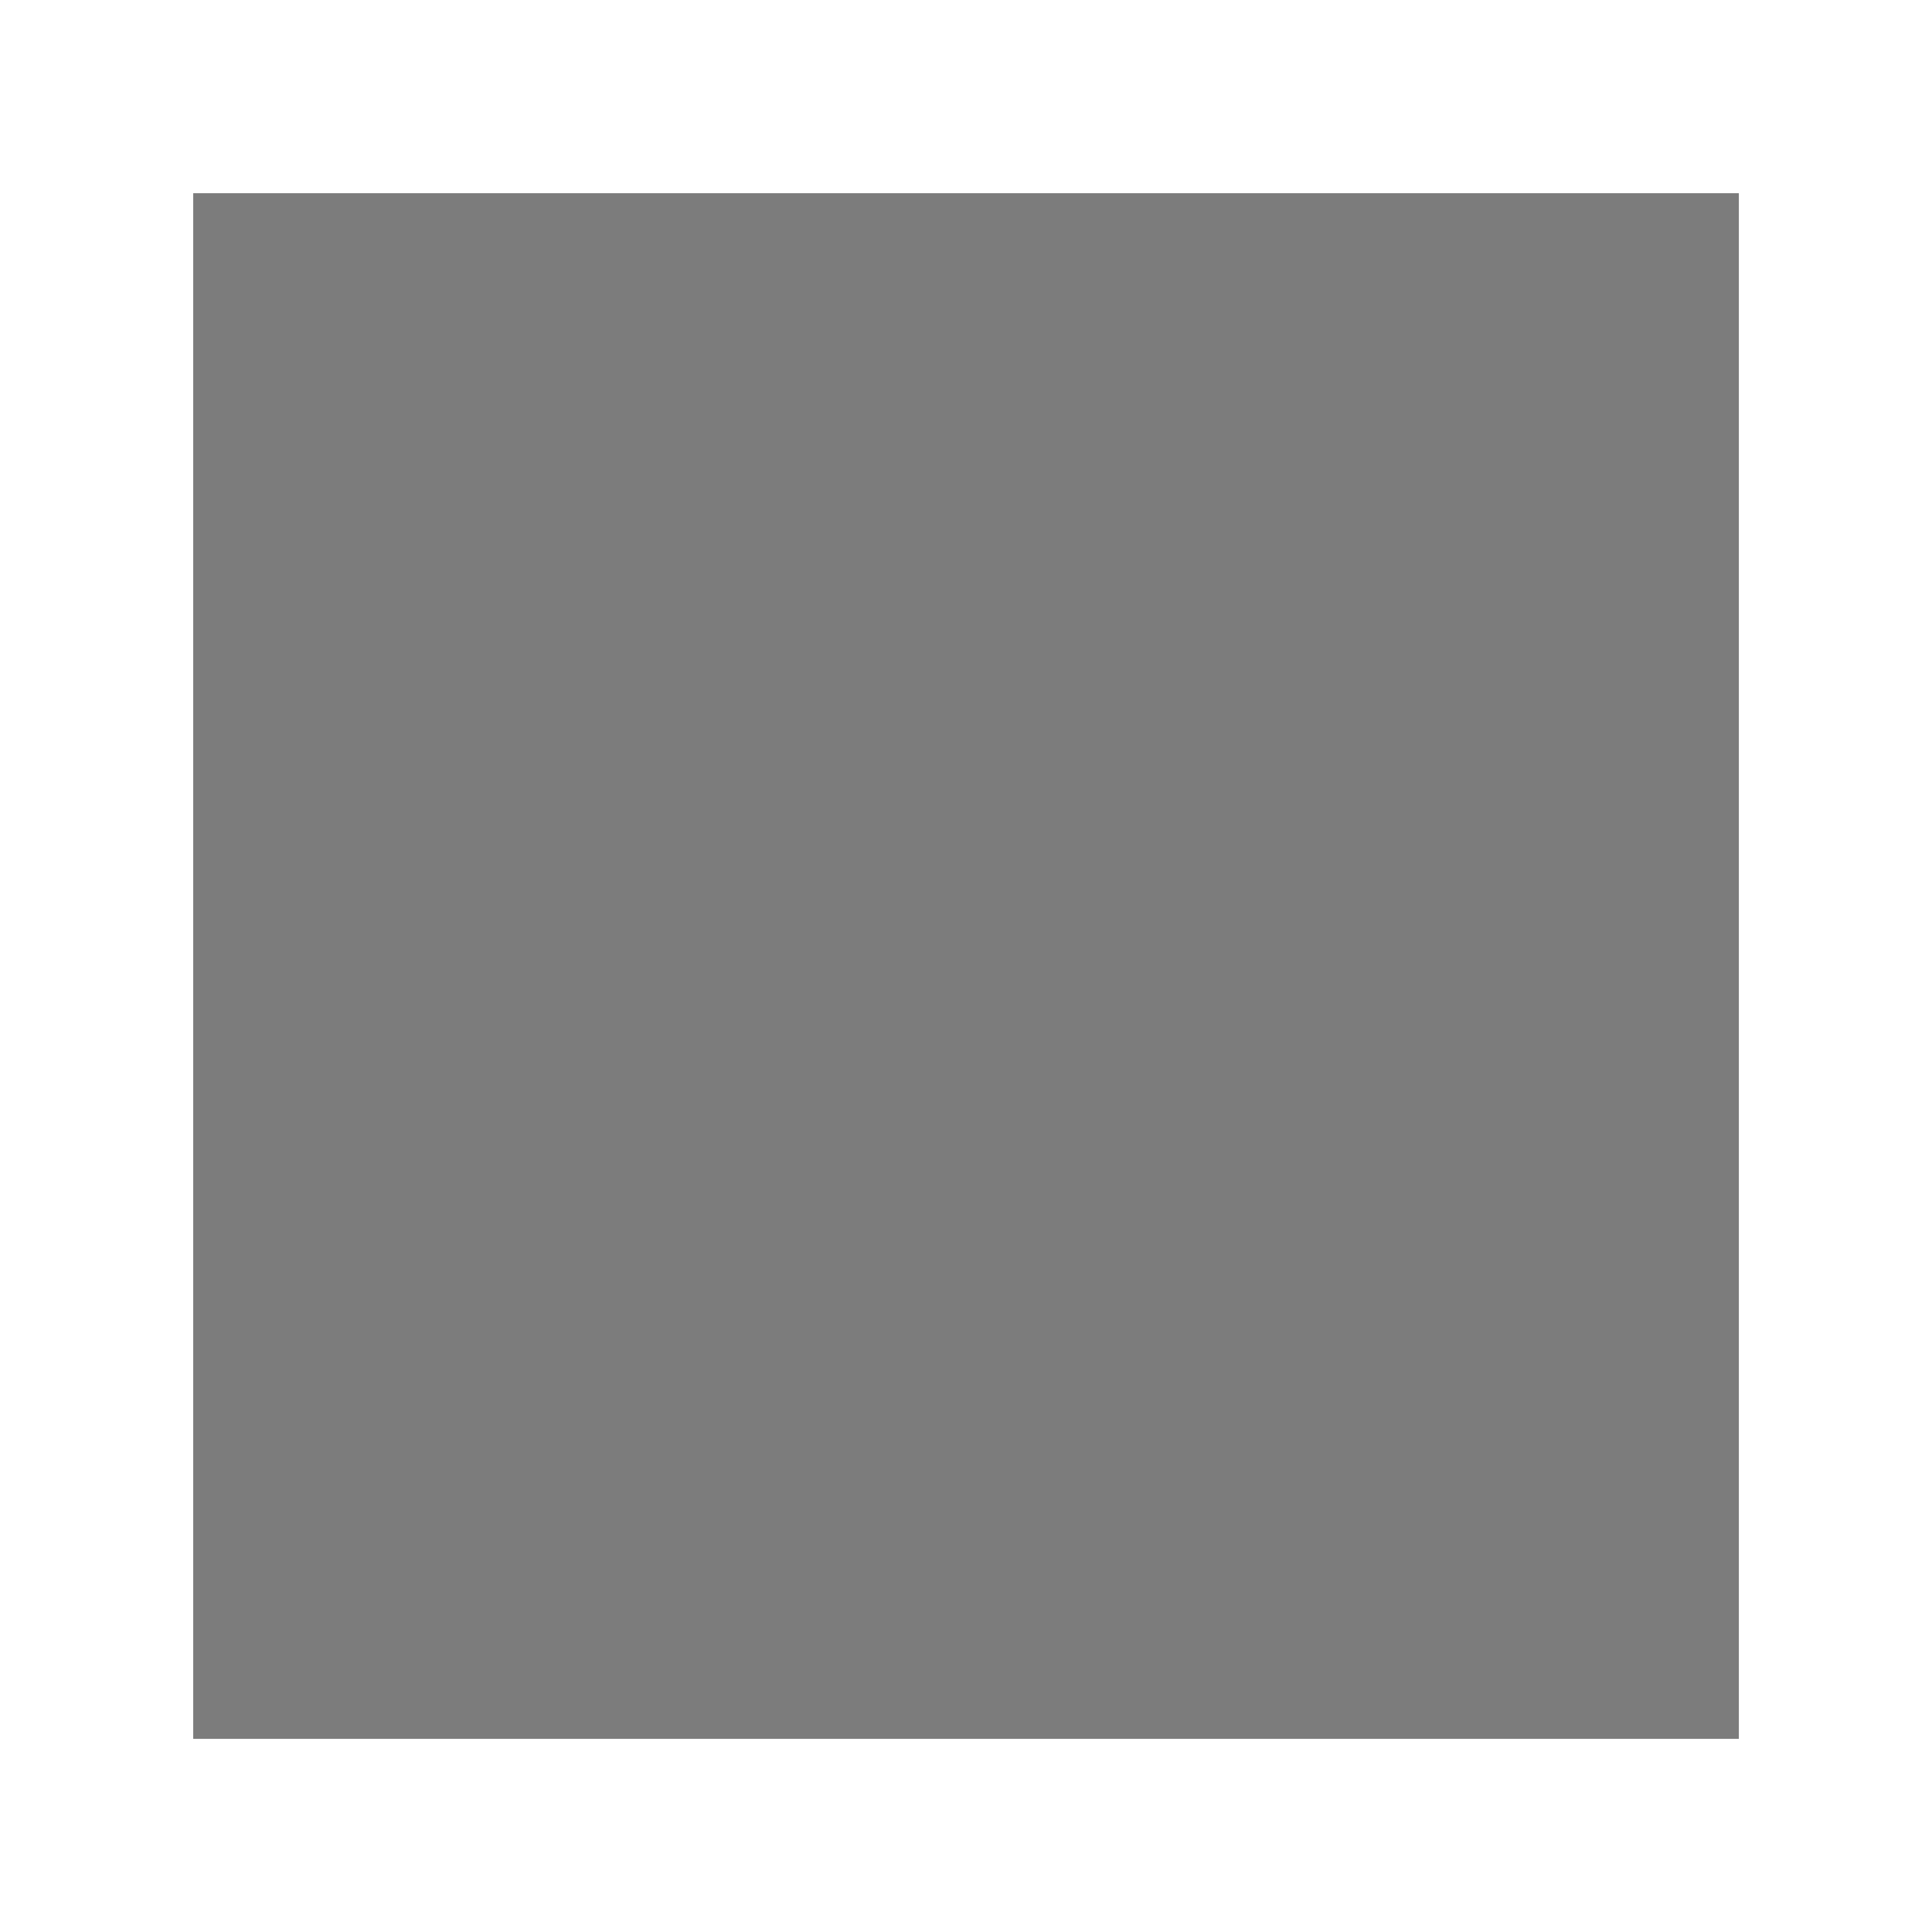
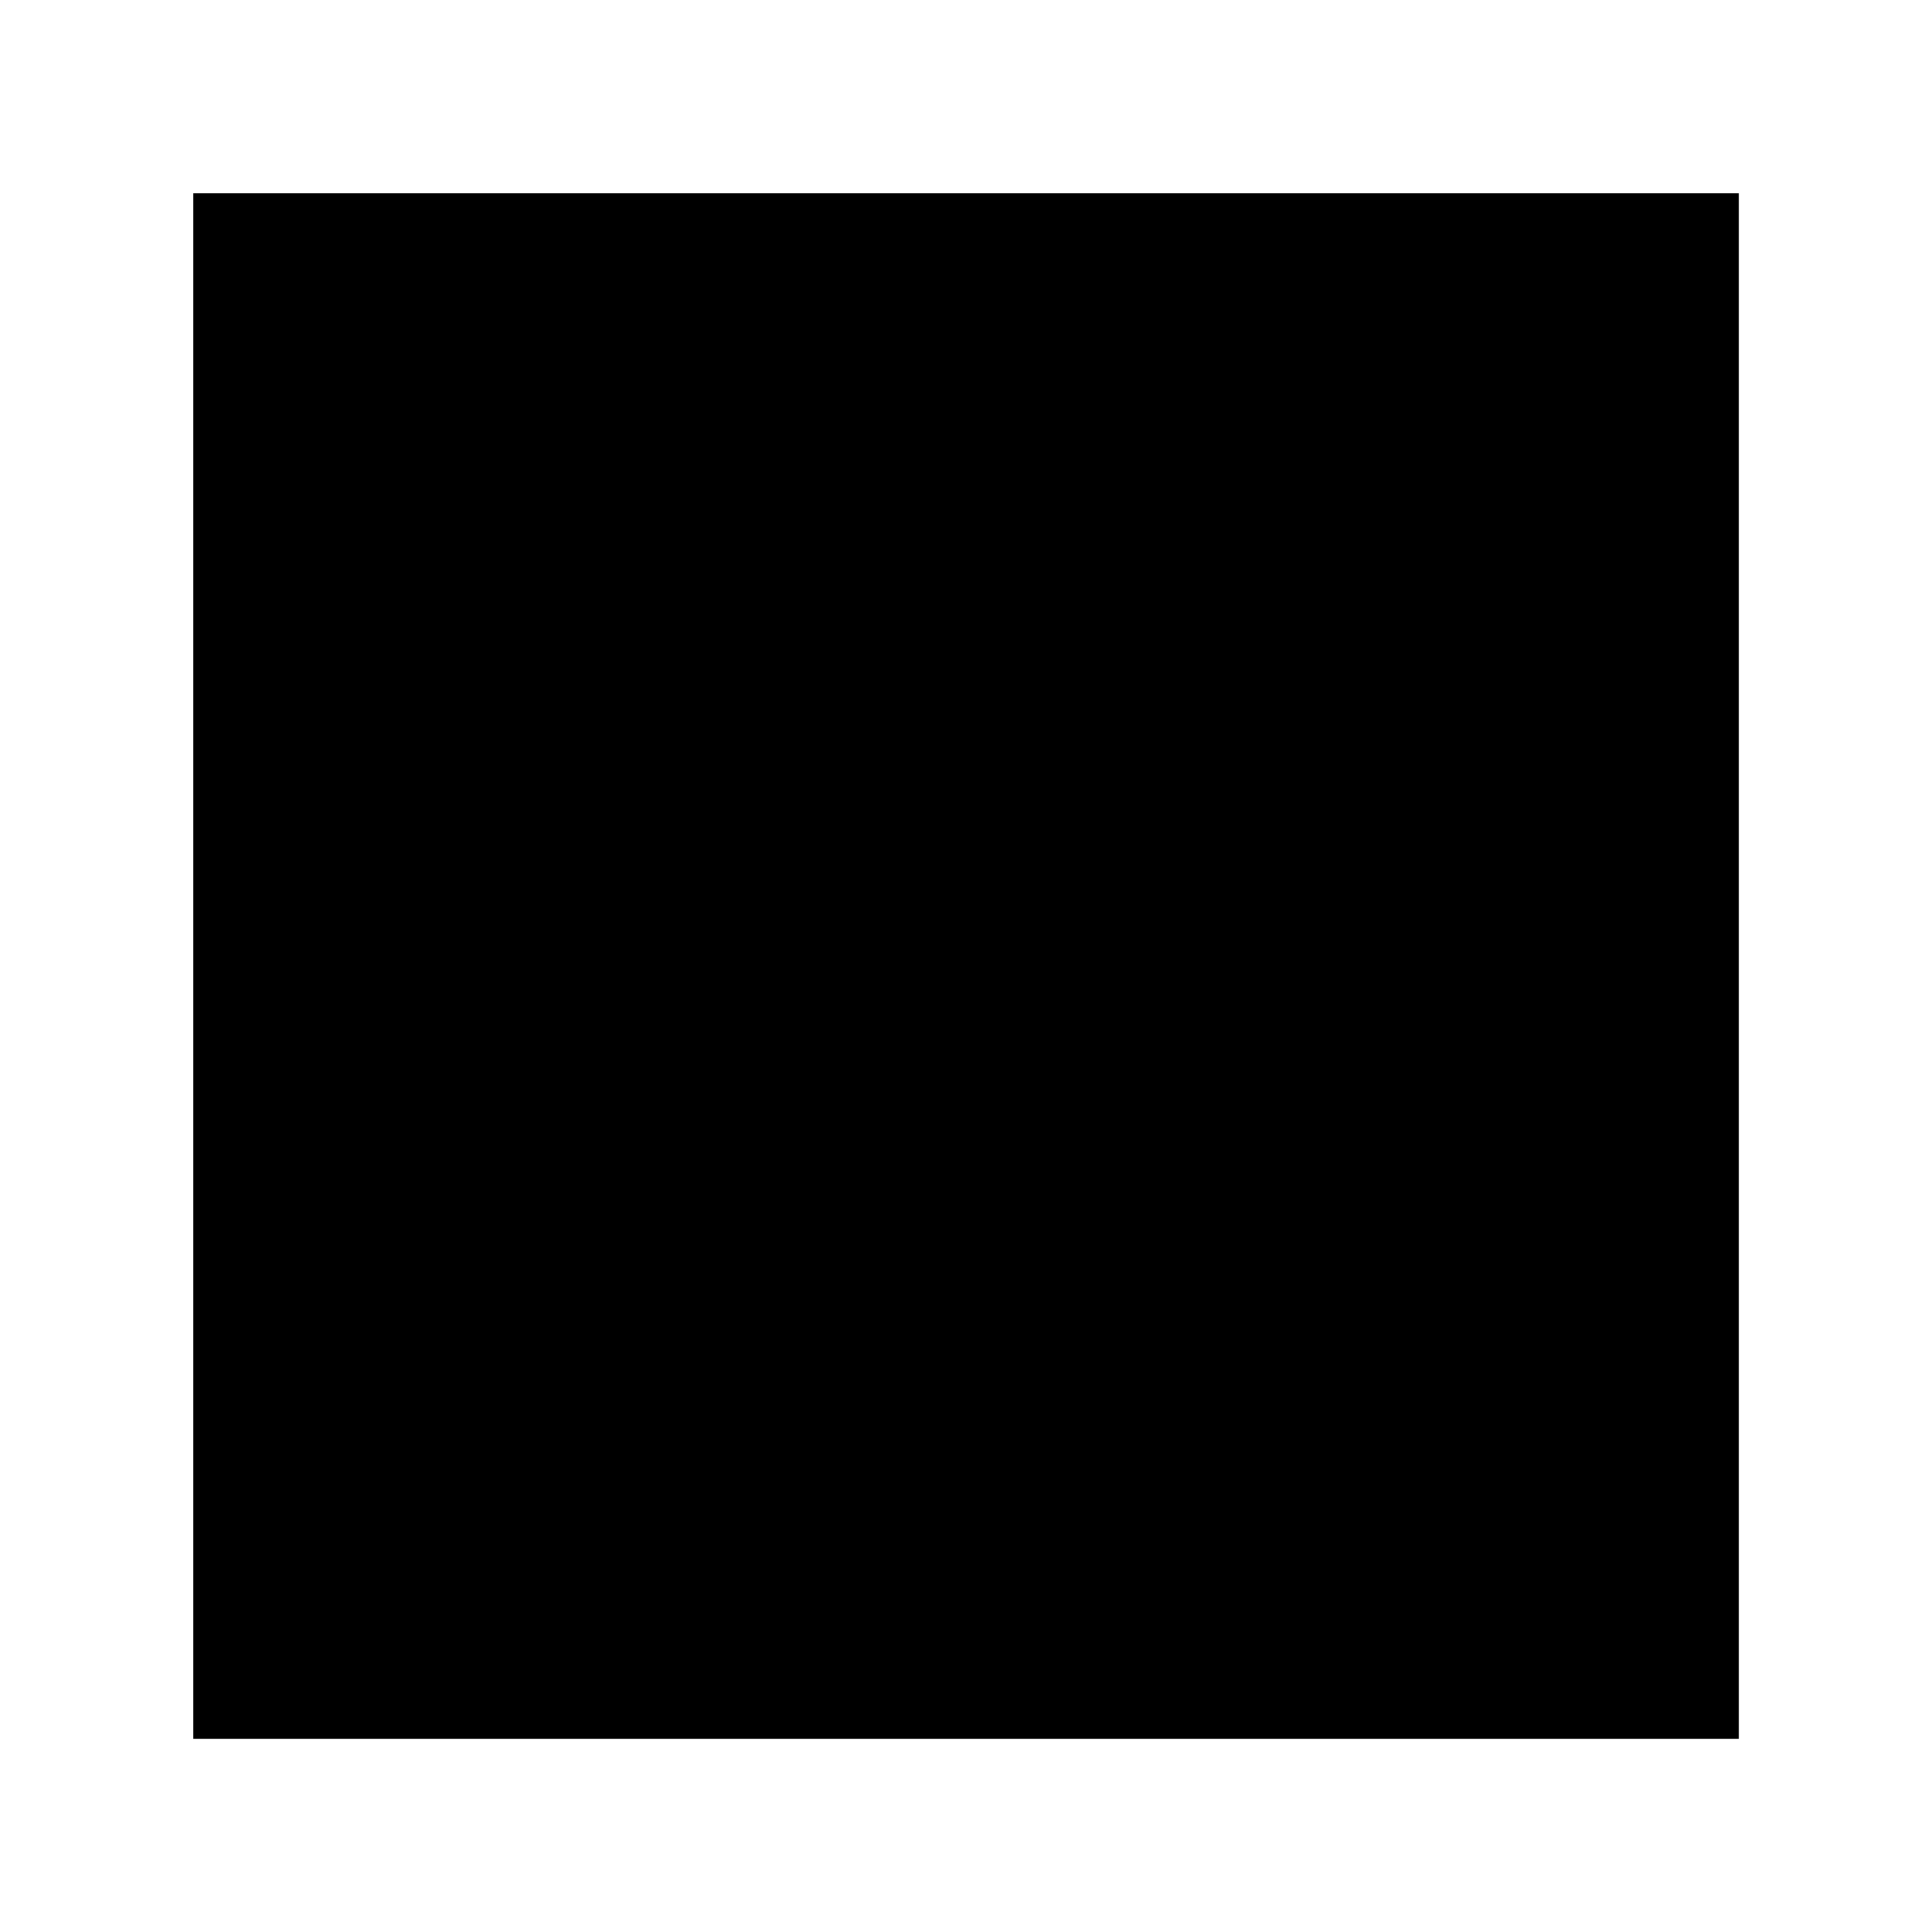
<svg xmlns="http://www.w3.org/2000/svg" width="100" height="100" viewBox="0 0 26.458 26.458" version="1.1" id="svg5">
  <defs id="defs2" />
  <g id="layer1">
-     <rect style="fill:#000000;fill-opacity:0.514;stroke-width:0.429;stroke-linejoin:round" id="rect266" width="21.167" height="21.167" x="2.646" y="2.646" />
+     <rect style="stroke-linejoin:round;stroke-width:0.429;fill-opacity:1;fill:#000000;" id="rect266" width="21.167" height="21.167" x="2.646" y="2.646" />
  </g>
</svg>
